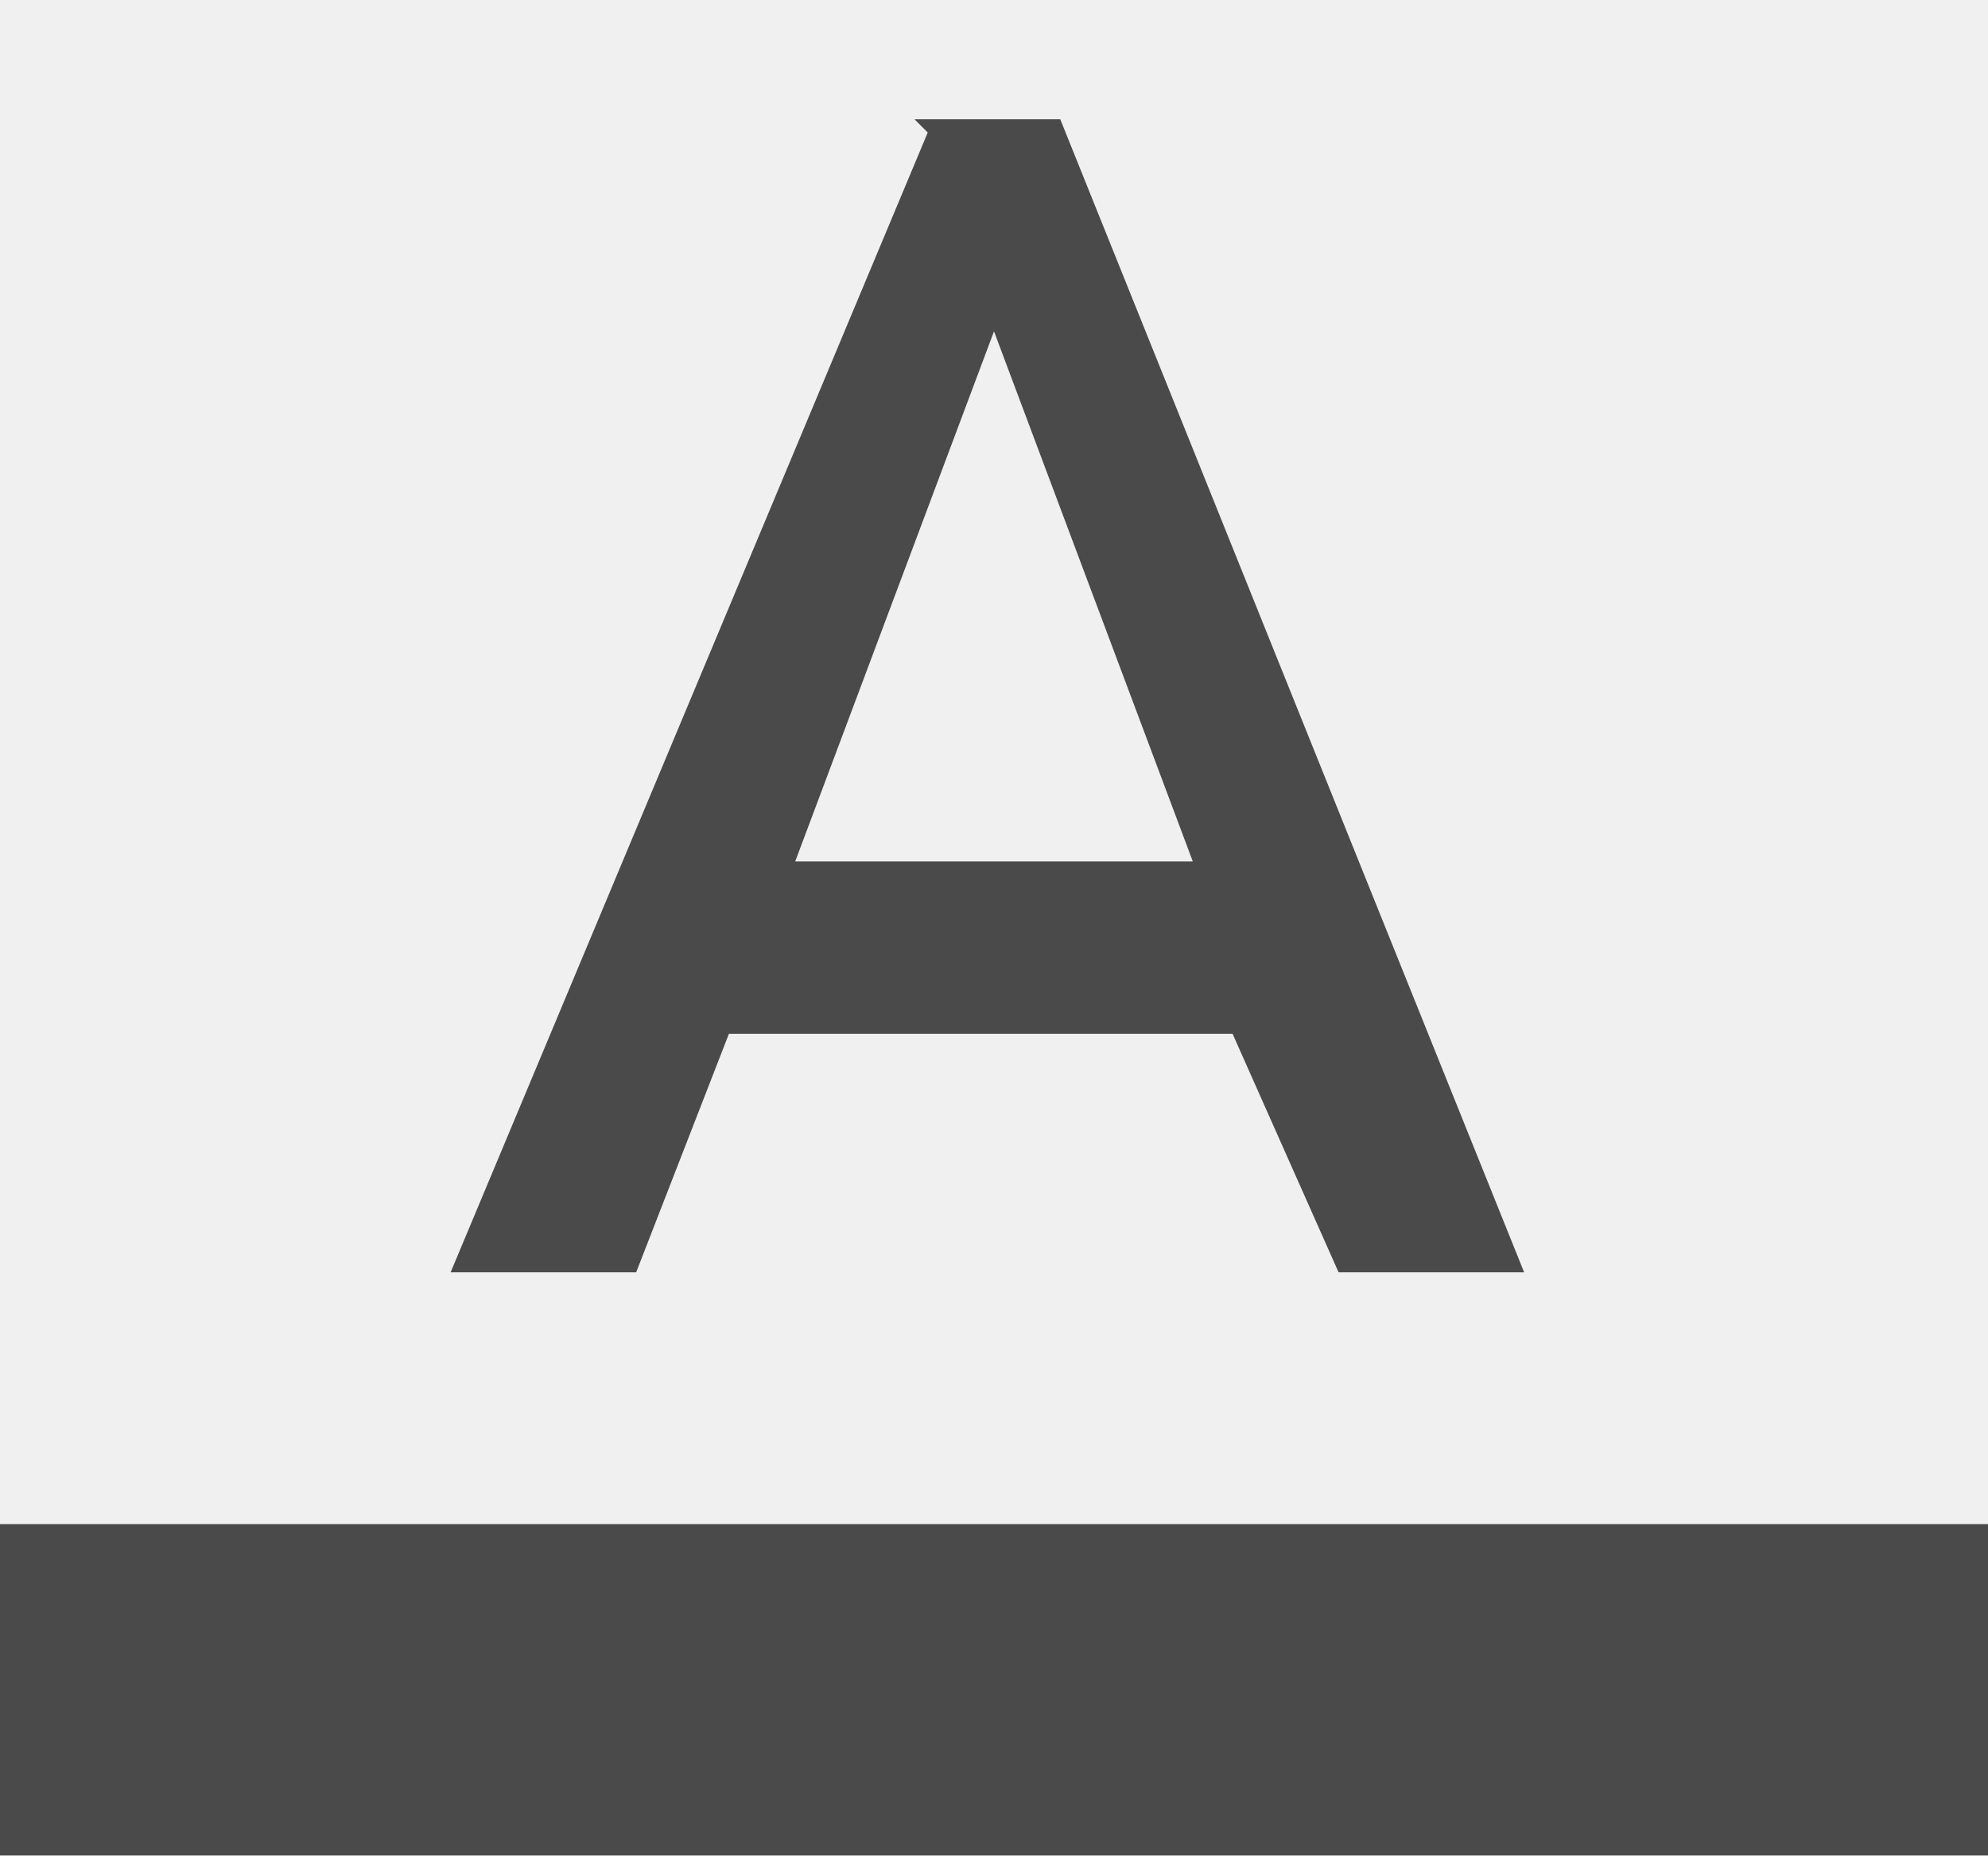
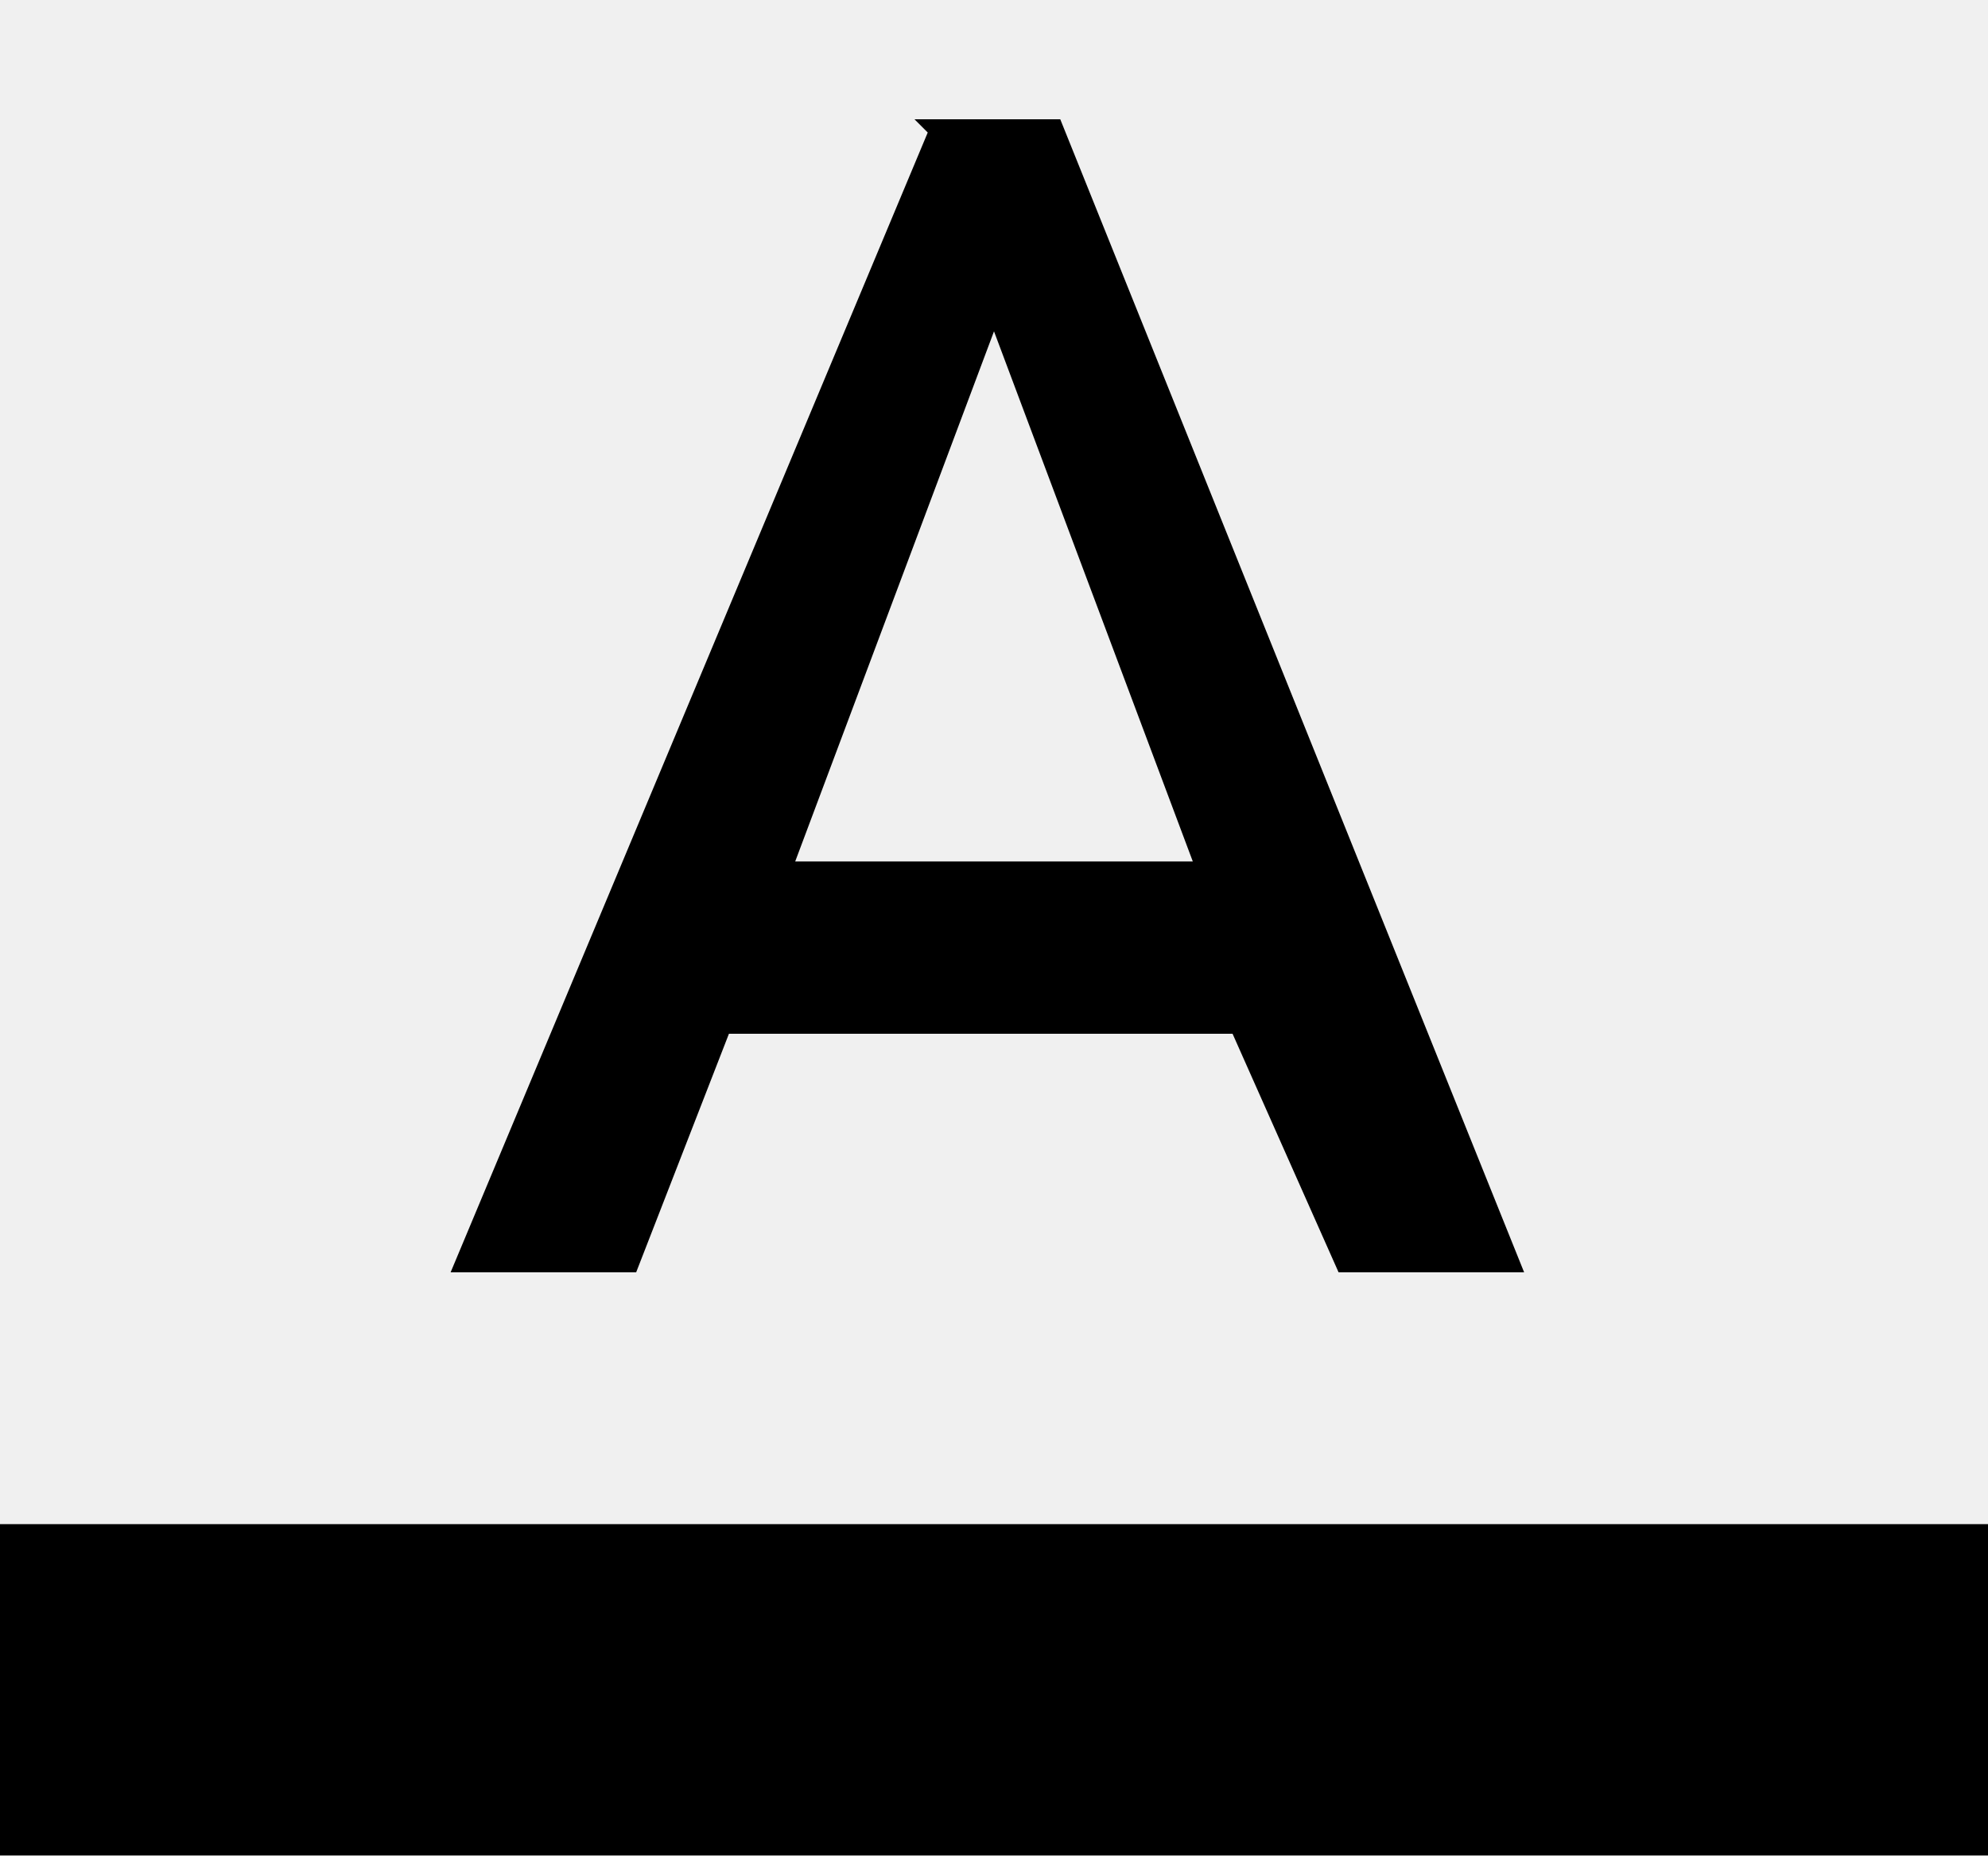
<svg xmlns="http://www.w3.org/2000/svg" viewBox="0 0 15 14">
  <g fill="none" fill-rule="evenodd">
    <mask id="rename-icon" fill="#fff">
      <path d="M0 11.5h15V14H0v-2.5zM6.9.9H8l3.5 8.7h-1.4l-.8-1.8H5.5l-.7 1.8H3.4L7 1zM6 6.5h3l-1.5-4-1.5 4z" />
    </mask>
    <g mask="url(#rename-icon)">
-       <path fill="#4A4A4A" d="M-8.1-9.1h31v31h-31z" />
+       <path fill="currentColor" d="M-8.1-9.1h31v31h-31z" />
    </g>
  </g>
</svg>
